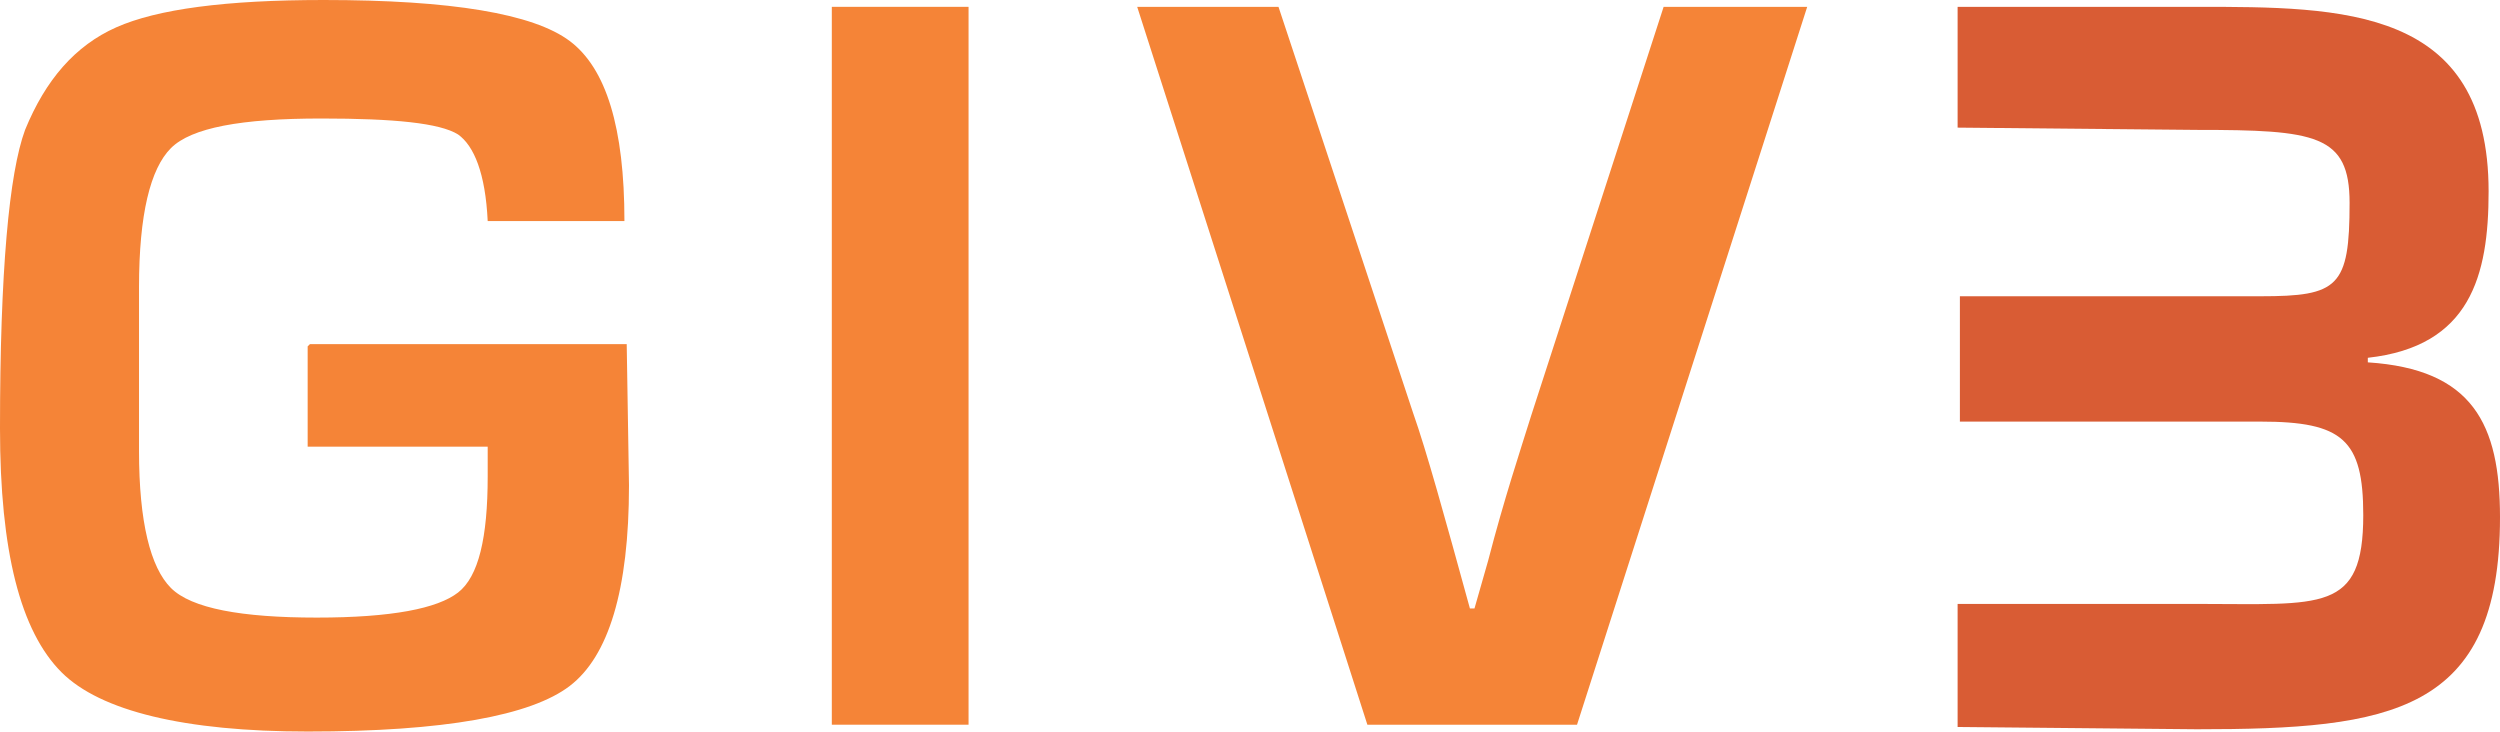
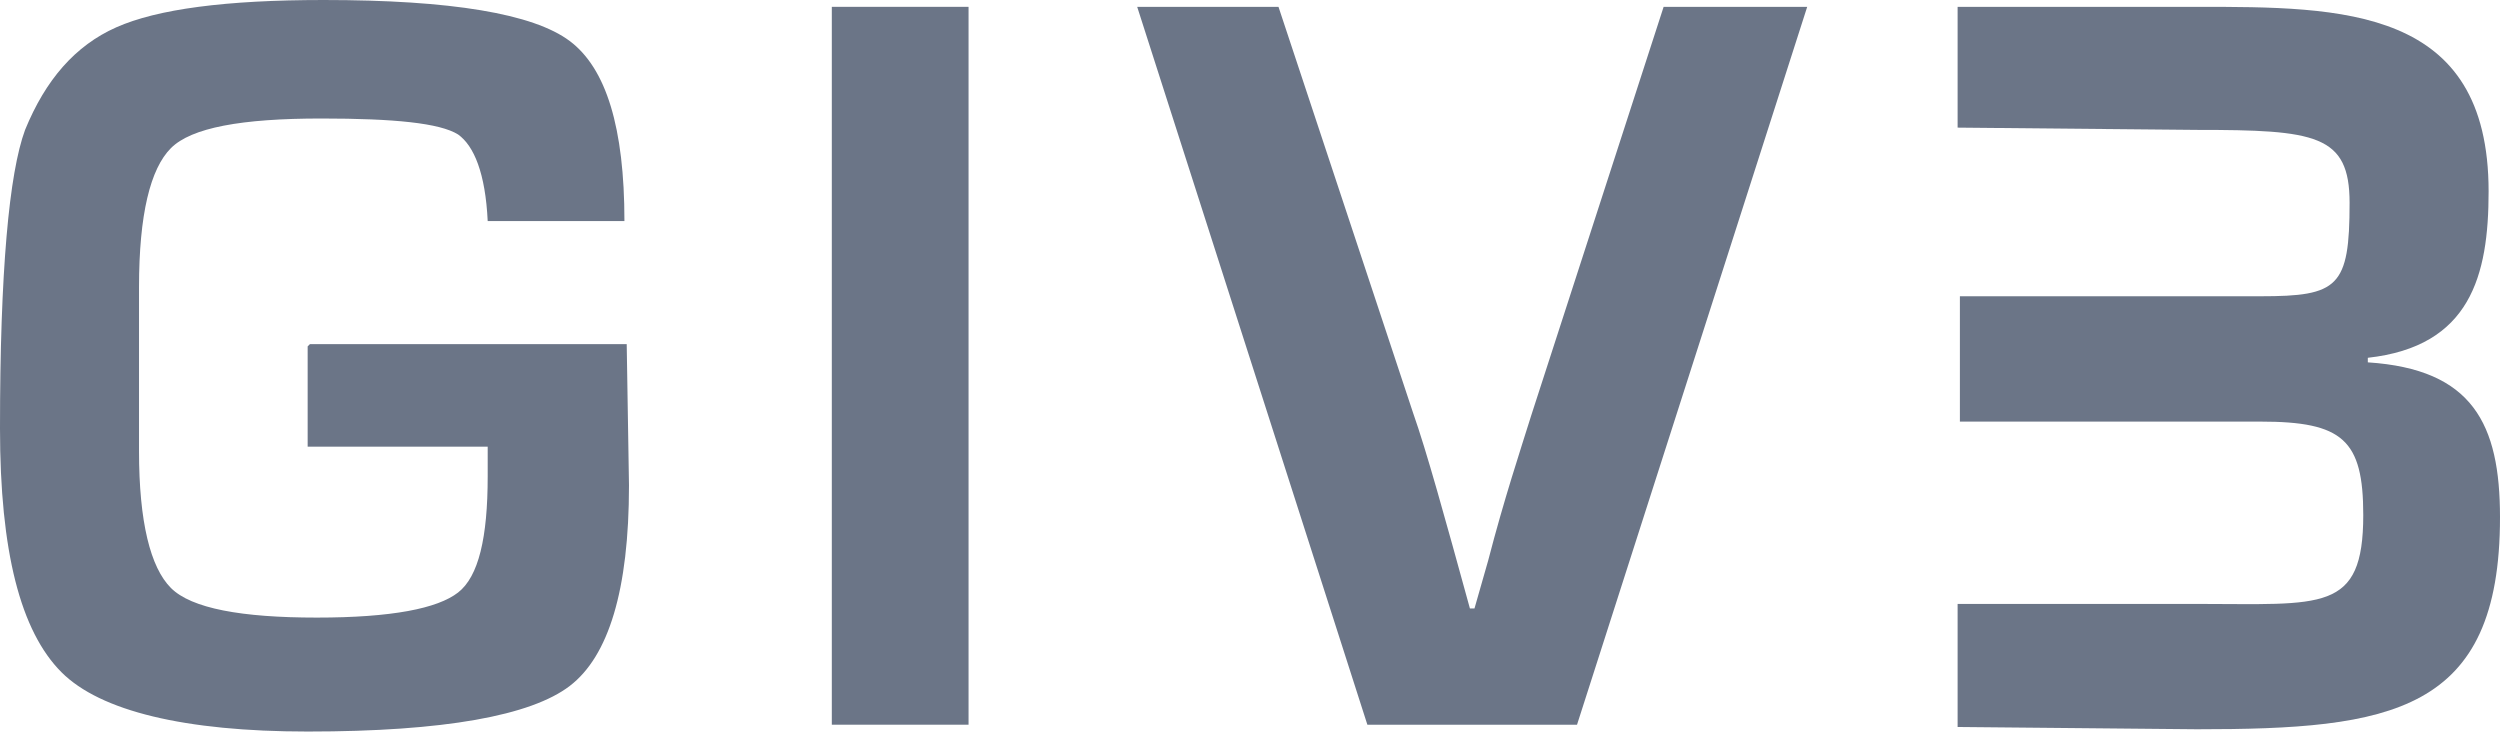
<svg xmlns="http://www.w3.org/2000/svg" xml:space="preserve" width="1097" height="321" version="1.1" style="shape-rendering: geometricprecision; text-rendering: geometricprecision; fill-rule: evenodd; clip-rule: evenodd;">
  <rect id="backgroundrect" width="100%" height="100%" x="0" y="0" fill="none" stroke="none" class="" style="" />
  <defs>
    <style type="text/css">
   
-     .fil2 {fill:#D95C34;fill-rule:nonzero}
-     .fil1 {fill:#F58437;fill-rule:nonzero}
-     .fil0 {fill:#F7BC36;fill-rule:nonzero}
+     .fil2 {fill:#6B7587;fill-rule:nonzero}
+     .fil1 {fill:#6B7587;fill-rule:nonzero}
+     .fil0 {fill:#6B7587;fill-rule:nonzero}
   
  </style>
  </defs>
  <g class="currentLayer" style="">
    <g class="">
      <path class="fil1" d="M136,151 l139,0 l1,62 c0,46 -9,75 -26,88 c-17,13 -55,20 -115,20 c-54,0 -91,-9 -108,-26 c-18,-18 -27,-53 -27,-107 c0,-69 4,-112 11,-131 c9,-22 22,-37 40,-45 c18,-8 48,-12 91,-12 c56,0 92,6 108,18 c16,12 24,38 24,79 l-60,0 c-1,-21 -6,-33 -13,-38 c-8,-5 -28,-7 -60,-7 c-35,0 -57,4 -66,13 c-9,9 -14,29 -14,61 l0,32 l0,40 c0,31 5,51 14,60 c9,9 31,13 64,13 c33,0 53,-4 62,-11 c9,-7 13,-24 13,-51 l0,-13 l-79,0 l0,-44 z" id="svg_16" />
      <polygon class="fil1" points="365,318 425,318 425,3 365,3 " id="svg_17" />
      <path class="fil1" d="M730,3 l63,0 l-101,315 l-92,0 l-101,-315 l62,0 l59,178 c6,17 14,46 25,86 l2,0 l6,-21 c7,-27 14,-48 19,-64 l58,-179 z" id="svg_18" />
      <path class="fil2" d="M859,318 l0,-53 l105,0 c55,0 73,4 73,-39 c0,-33 -9,-41 -45,-41 l-132,0 l0,-55 l132,0 c34,0 39,-4 39,-41 c0,-30 -15,-32 -67,-32 l-105,-1 l0,-53 l105,0 c64,0 128,0 128,81 c0,37 -8,68 -53,73 l0,2 c46,3 58,27 58,68 c0,86 -48,93 -133,93 l-105,-1 z" id="svg_19" />
    </g>
  </g>
</svg>
